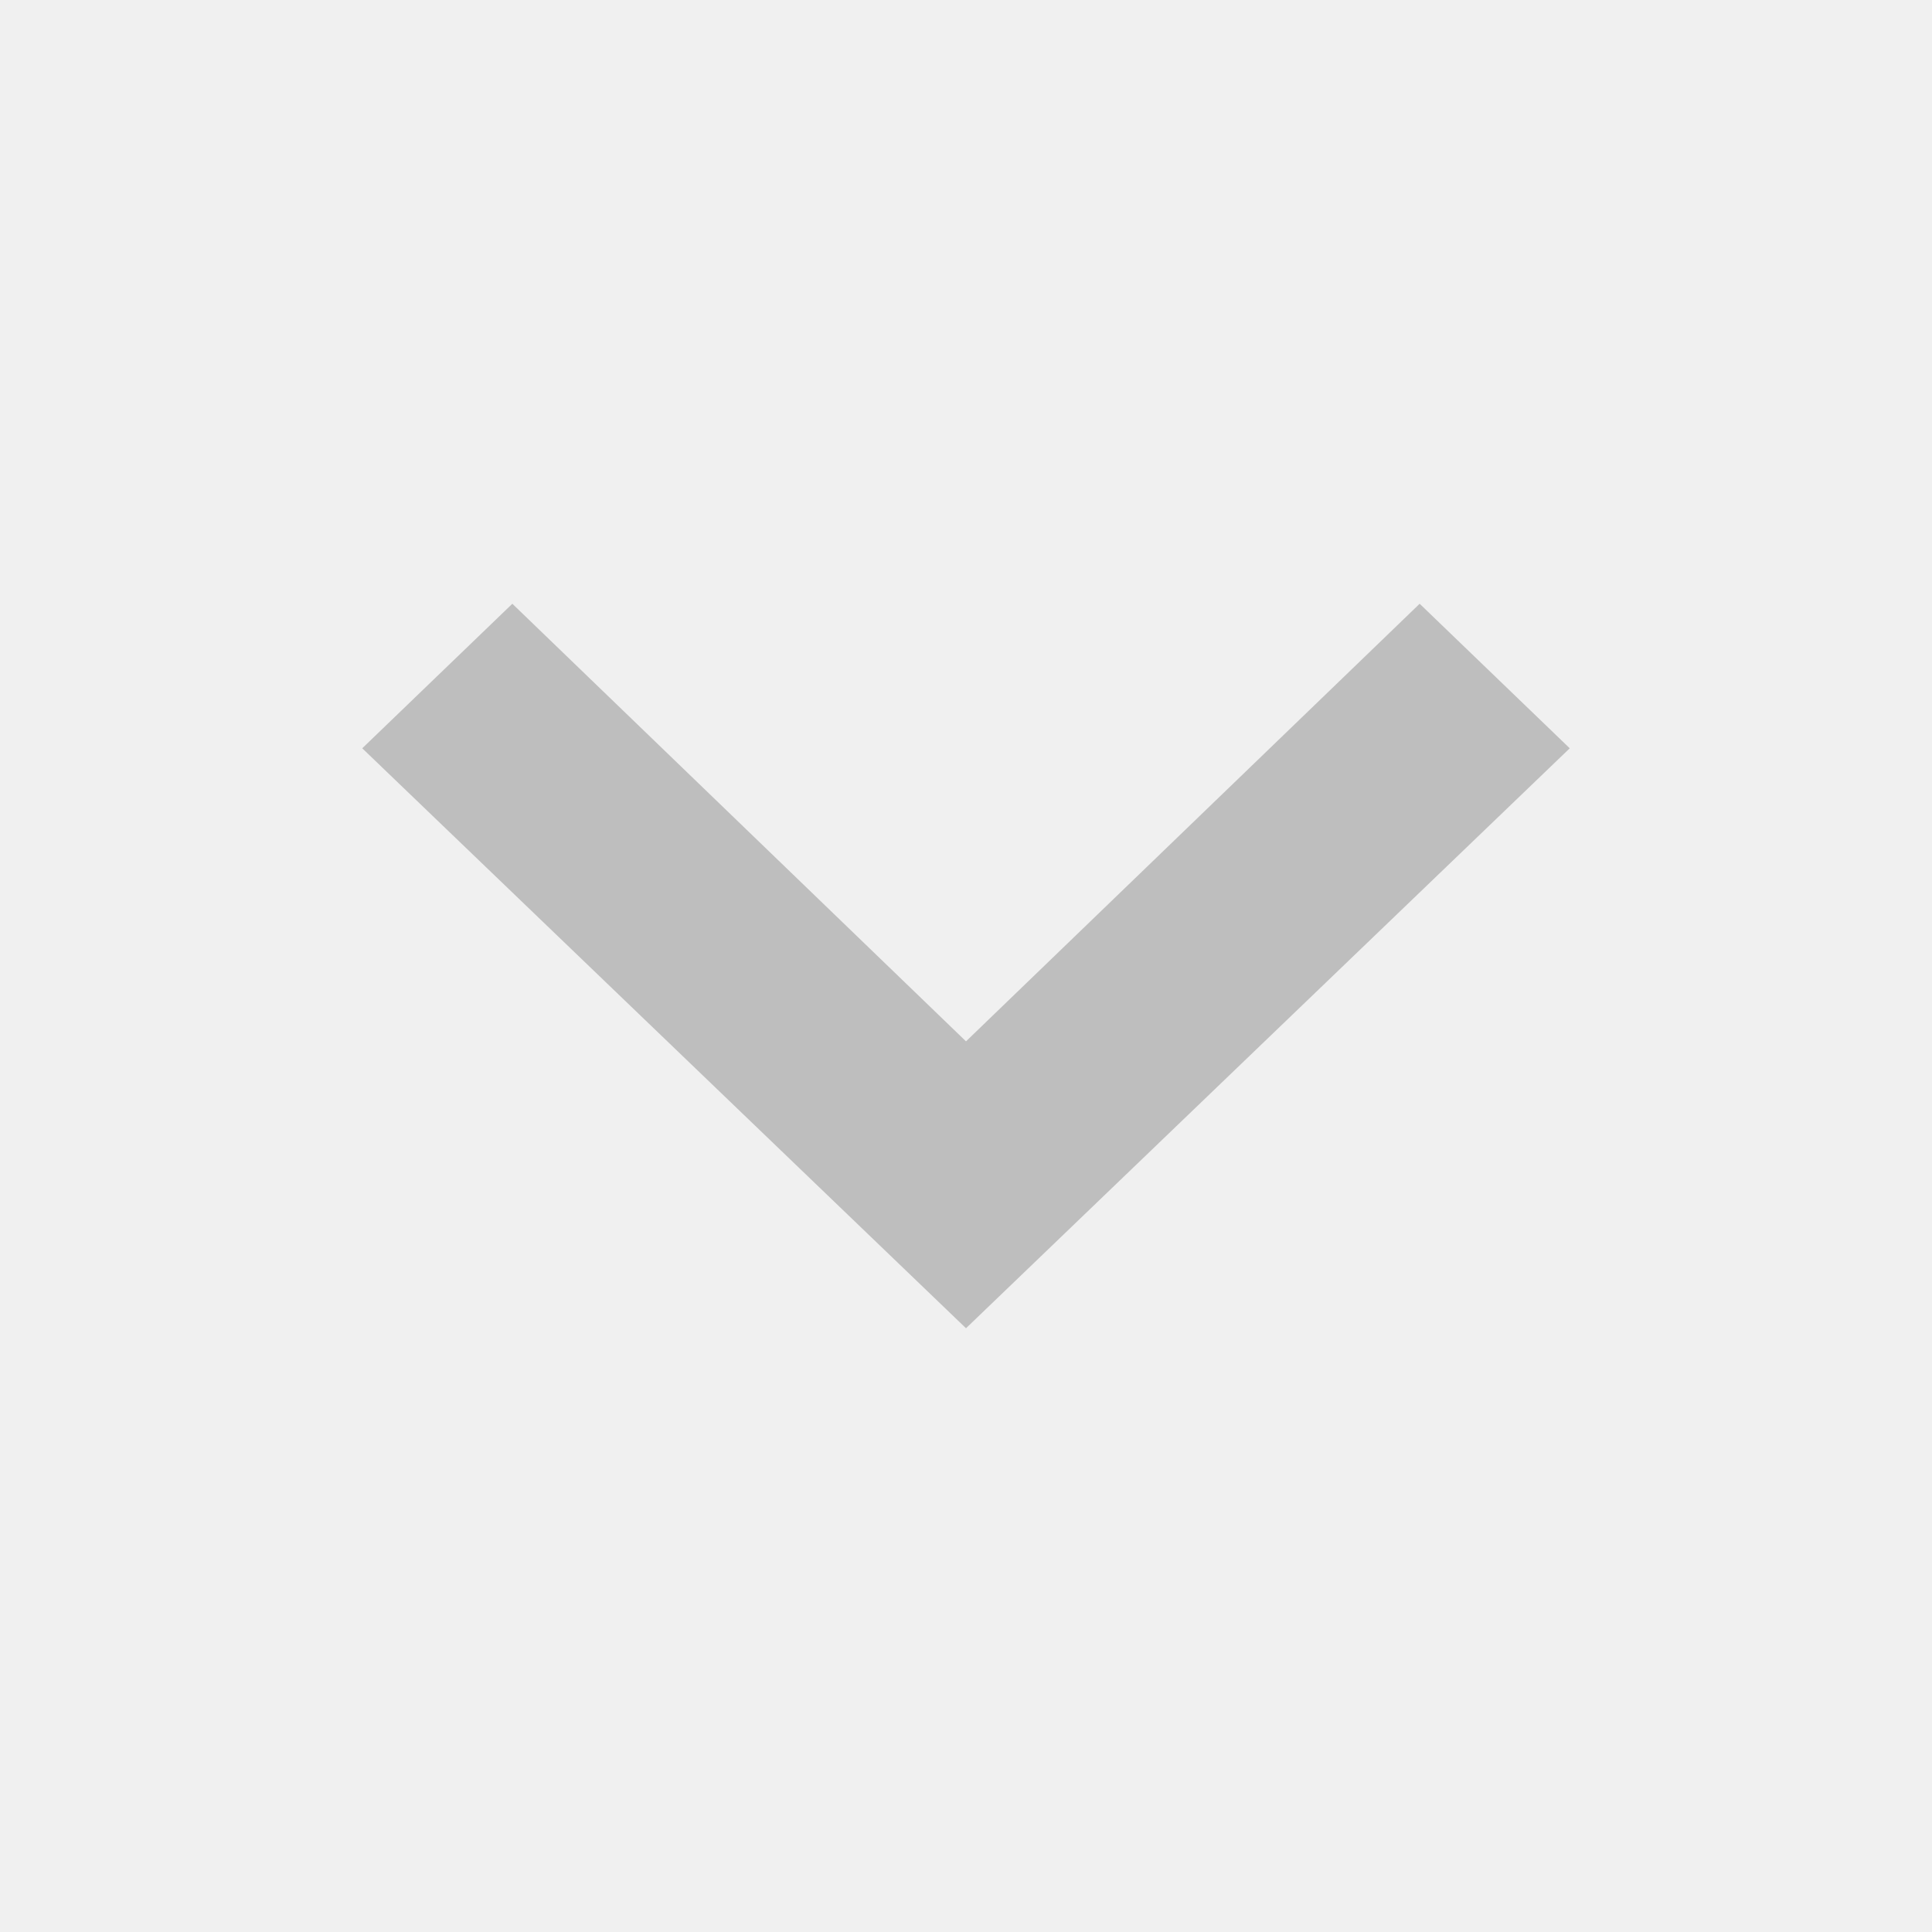
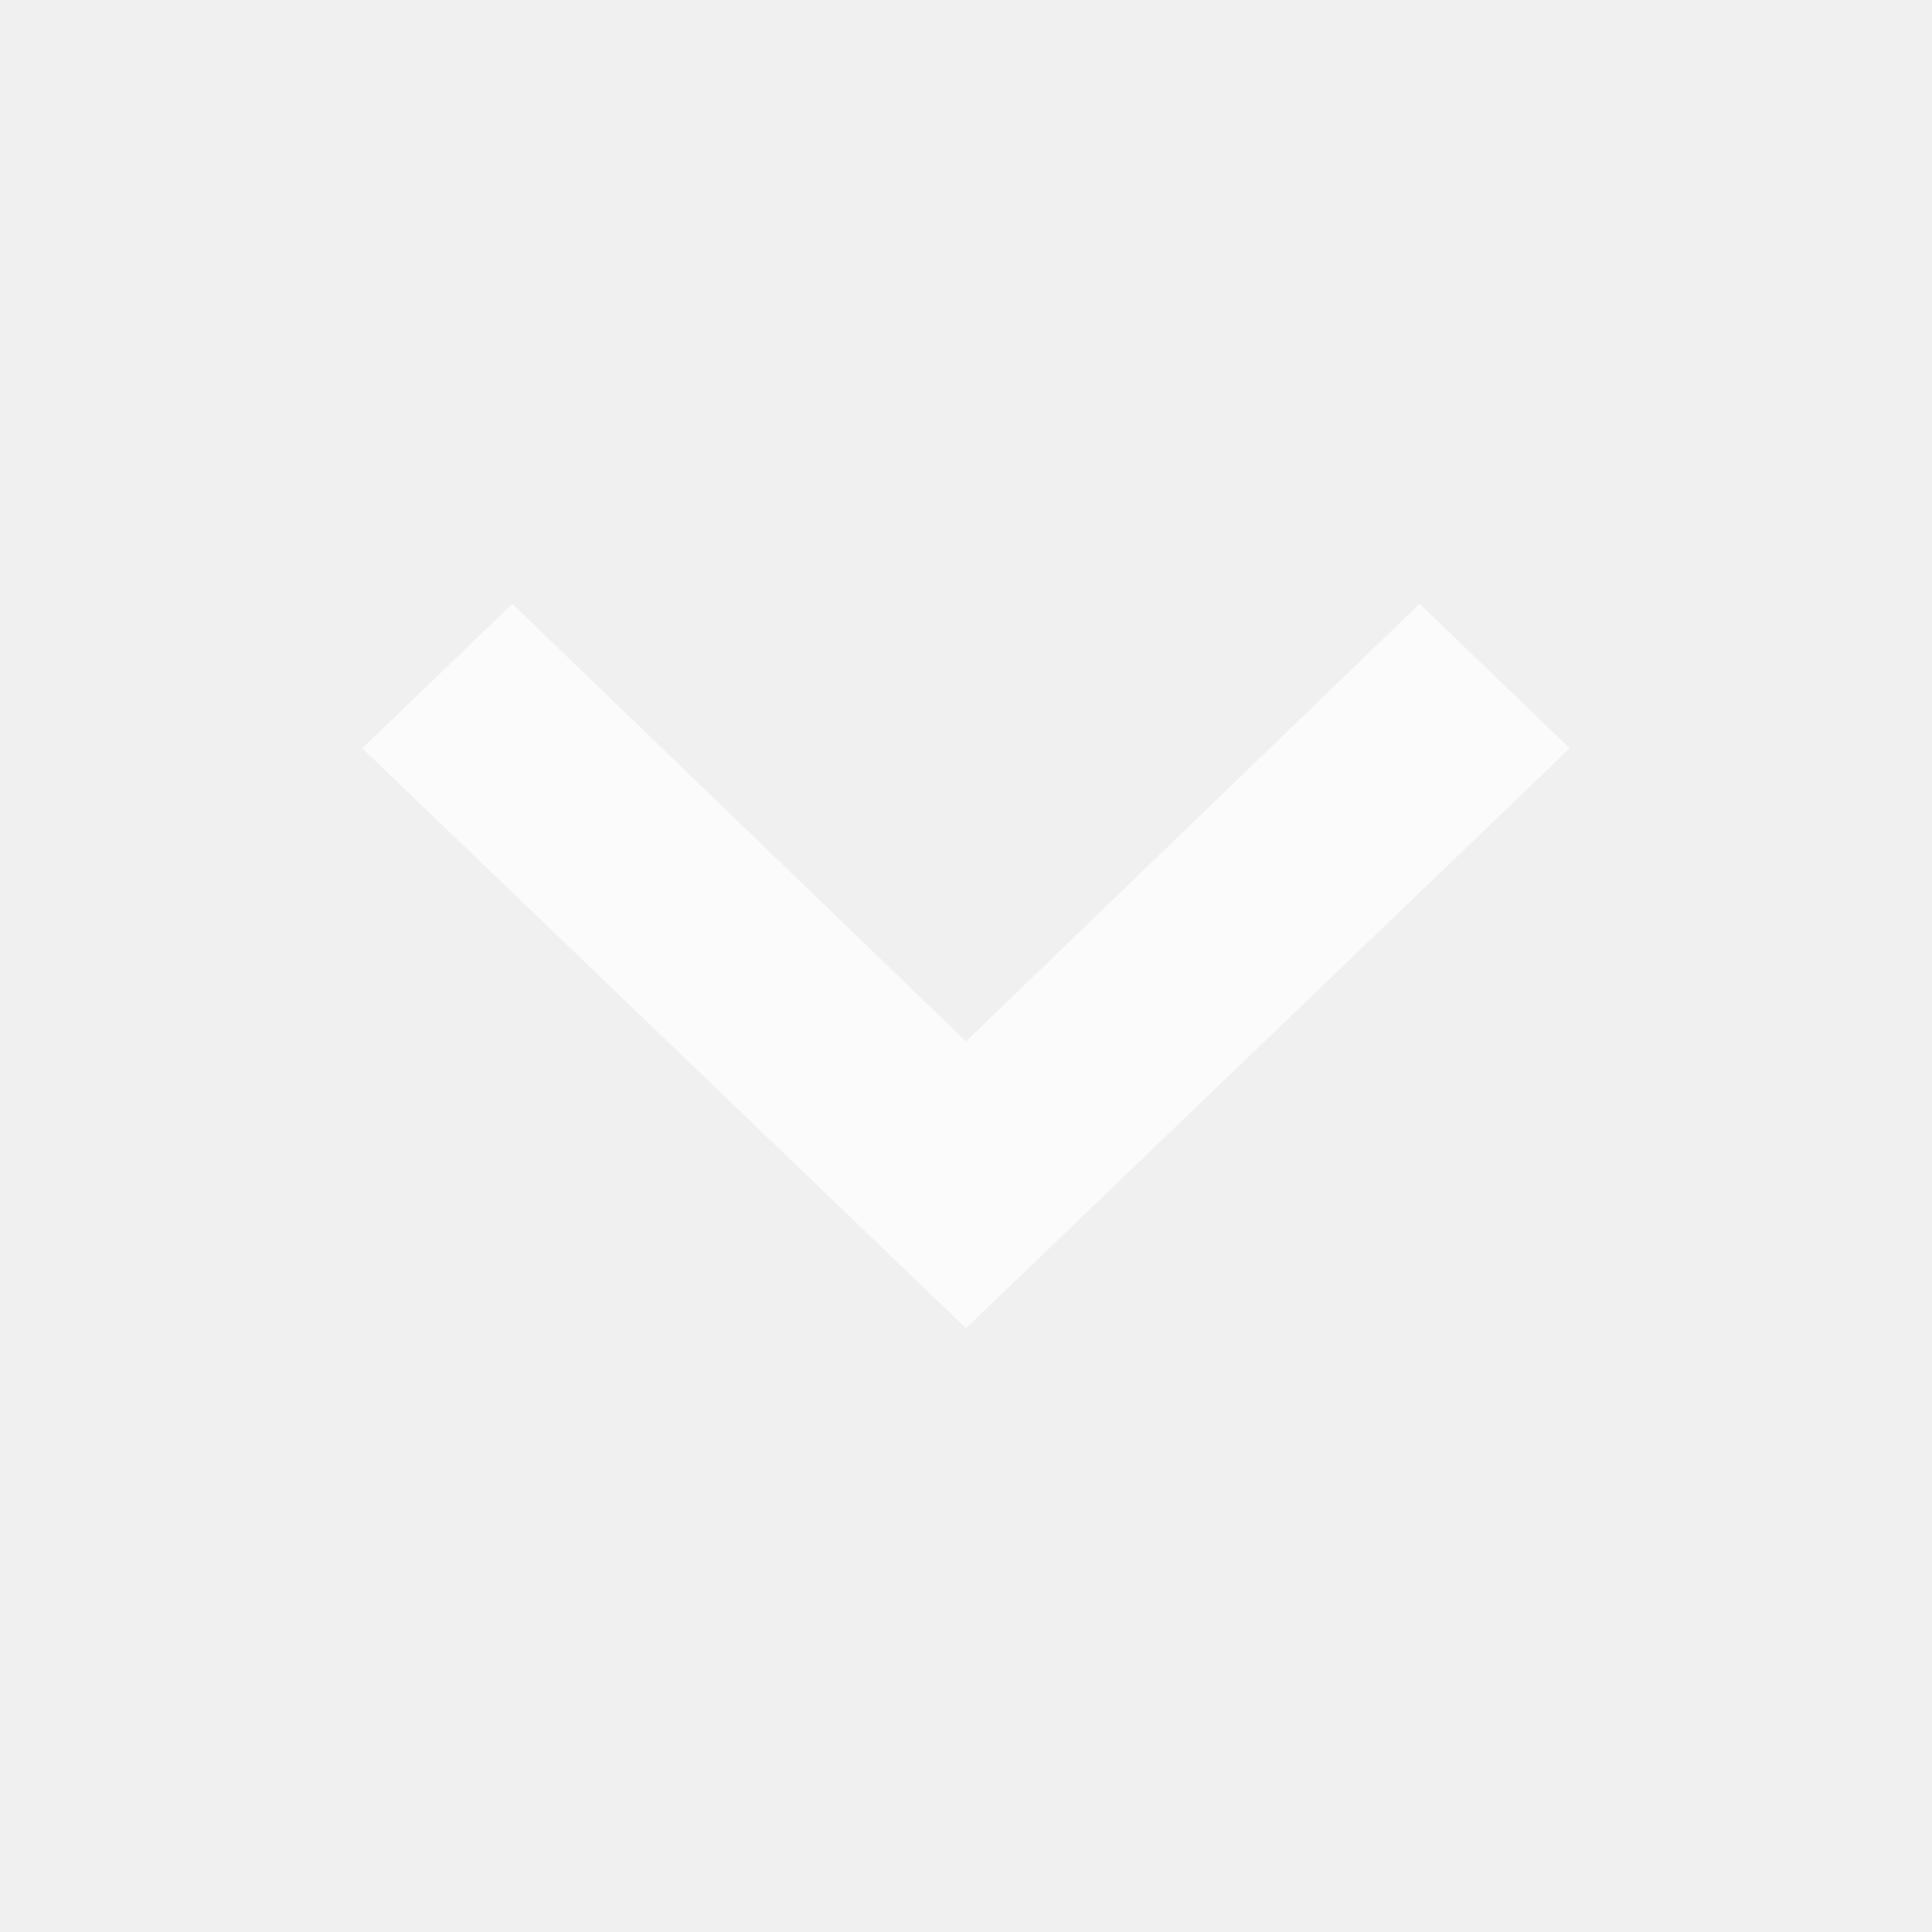
<svg xmlns="http://www.w3.org/2000/svg" preserveAspectRatio="none" overflow="visible" style="display: block;" width="16" height="16" viewBox="0 0 16 16" fill="none">
  <g id="boxicons:chevron-right-filled">
-     <path id="Vector" d="M3 6.197L8 11L13 6.197L11.757 5L8 8.624L4.243 5L3 6.197Z" fill="#BEBEBE" />
+     <path id="Vector" d="M3 6.197L8 11L13 6.197L11.757 5L8 8.624L4.243 5L3 6.197Z" fill="white" fill-opacity="0.7" />
  </g>
</svg>
